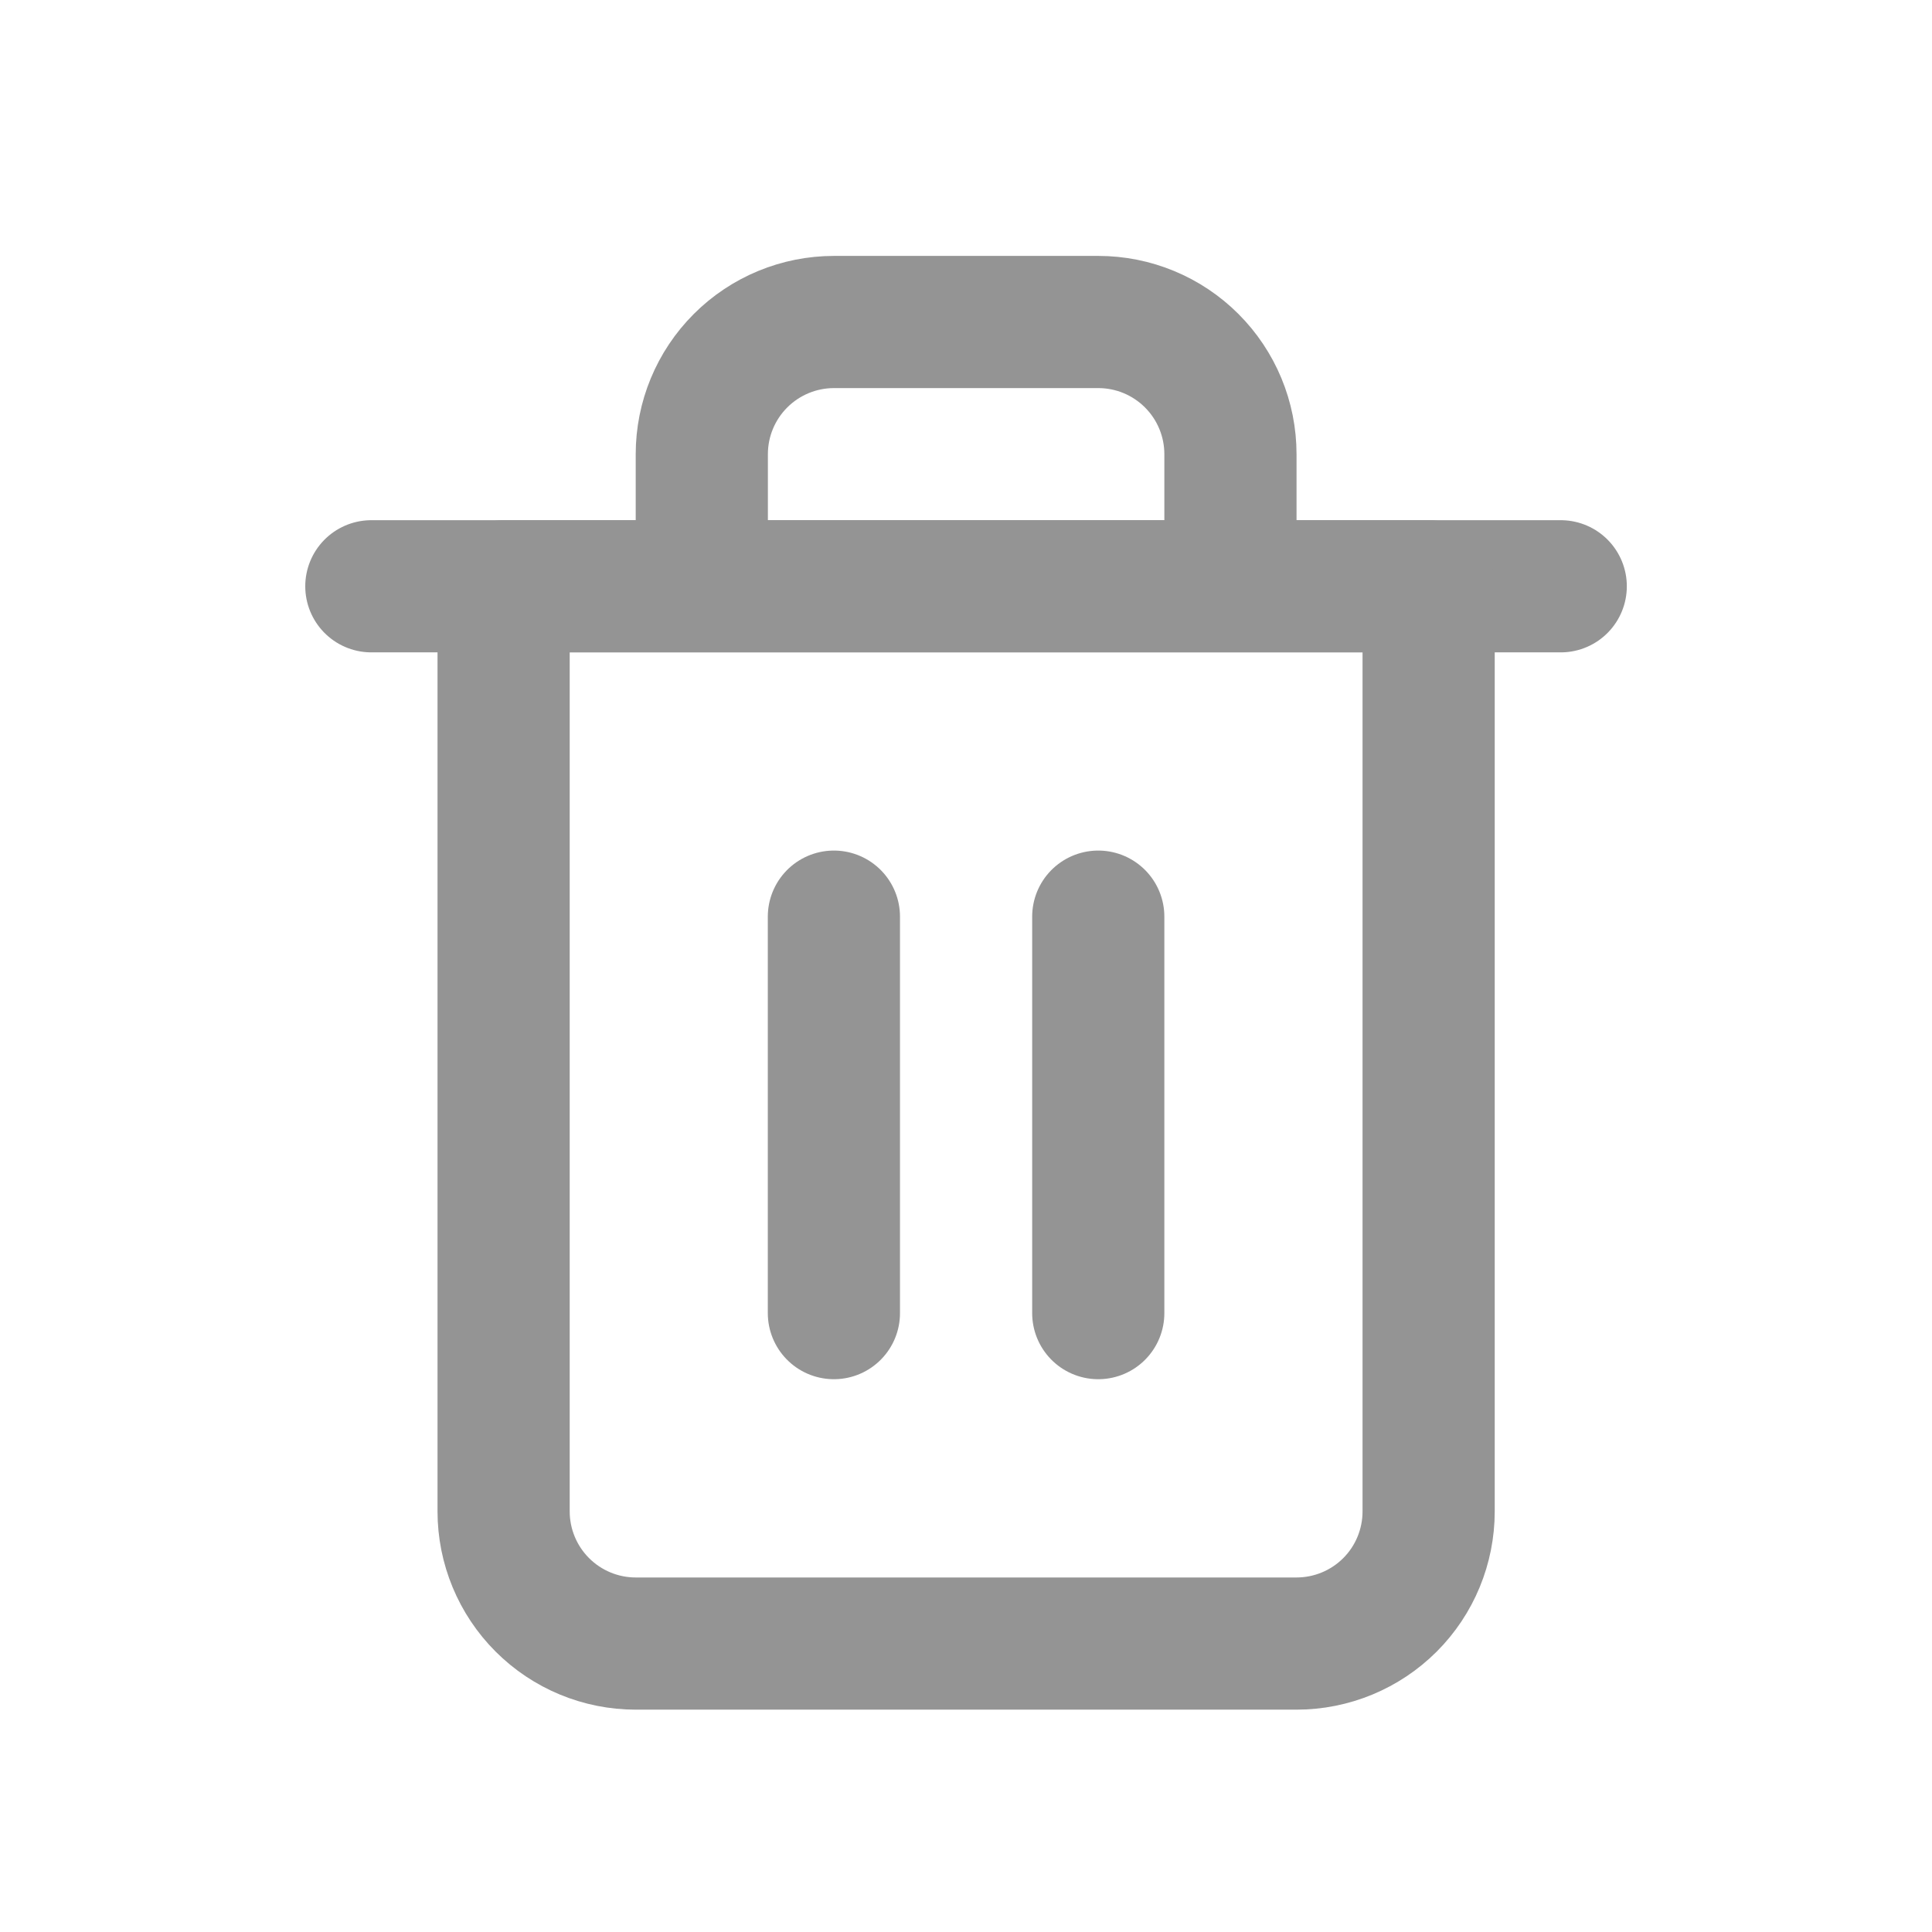
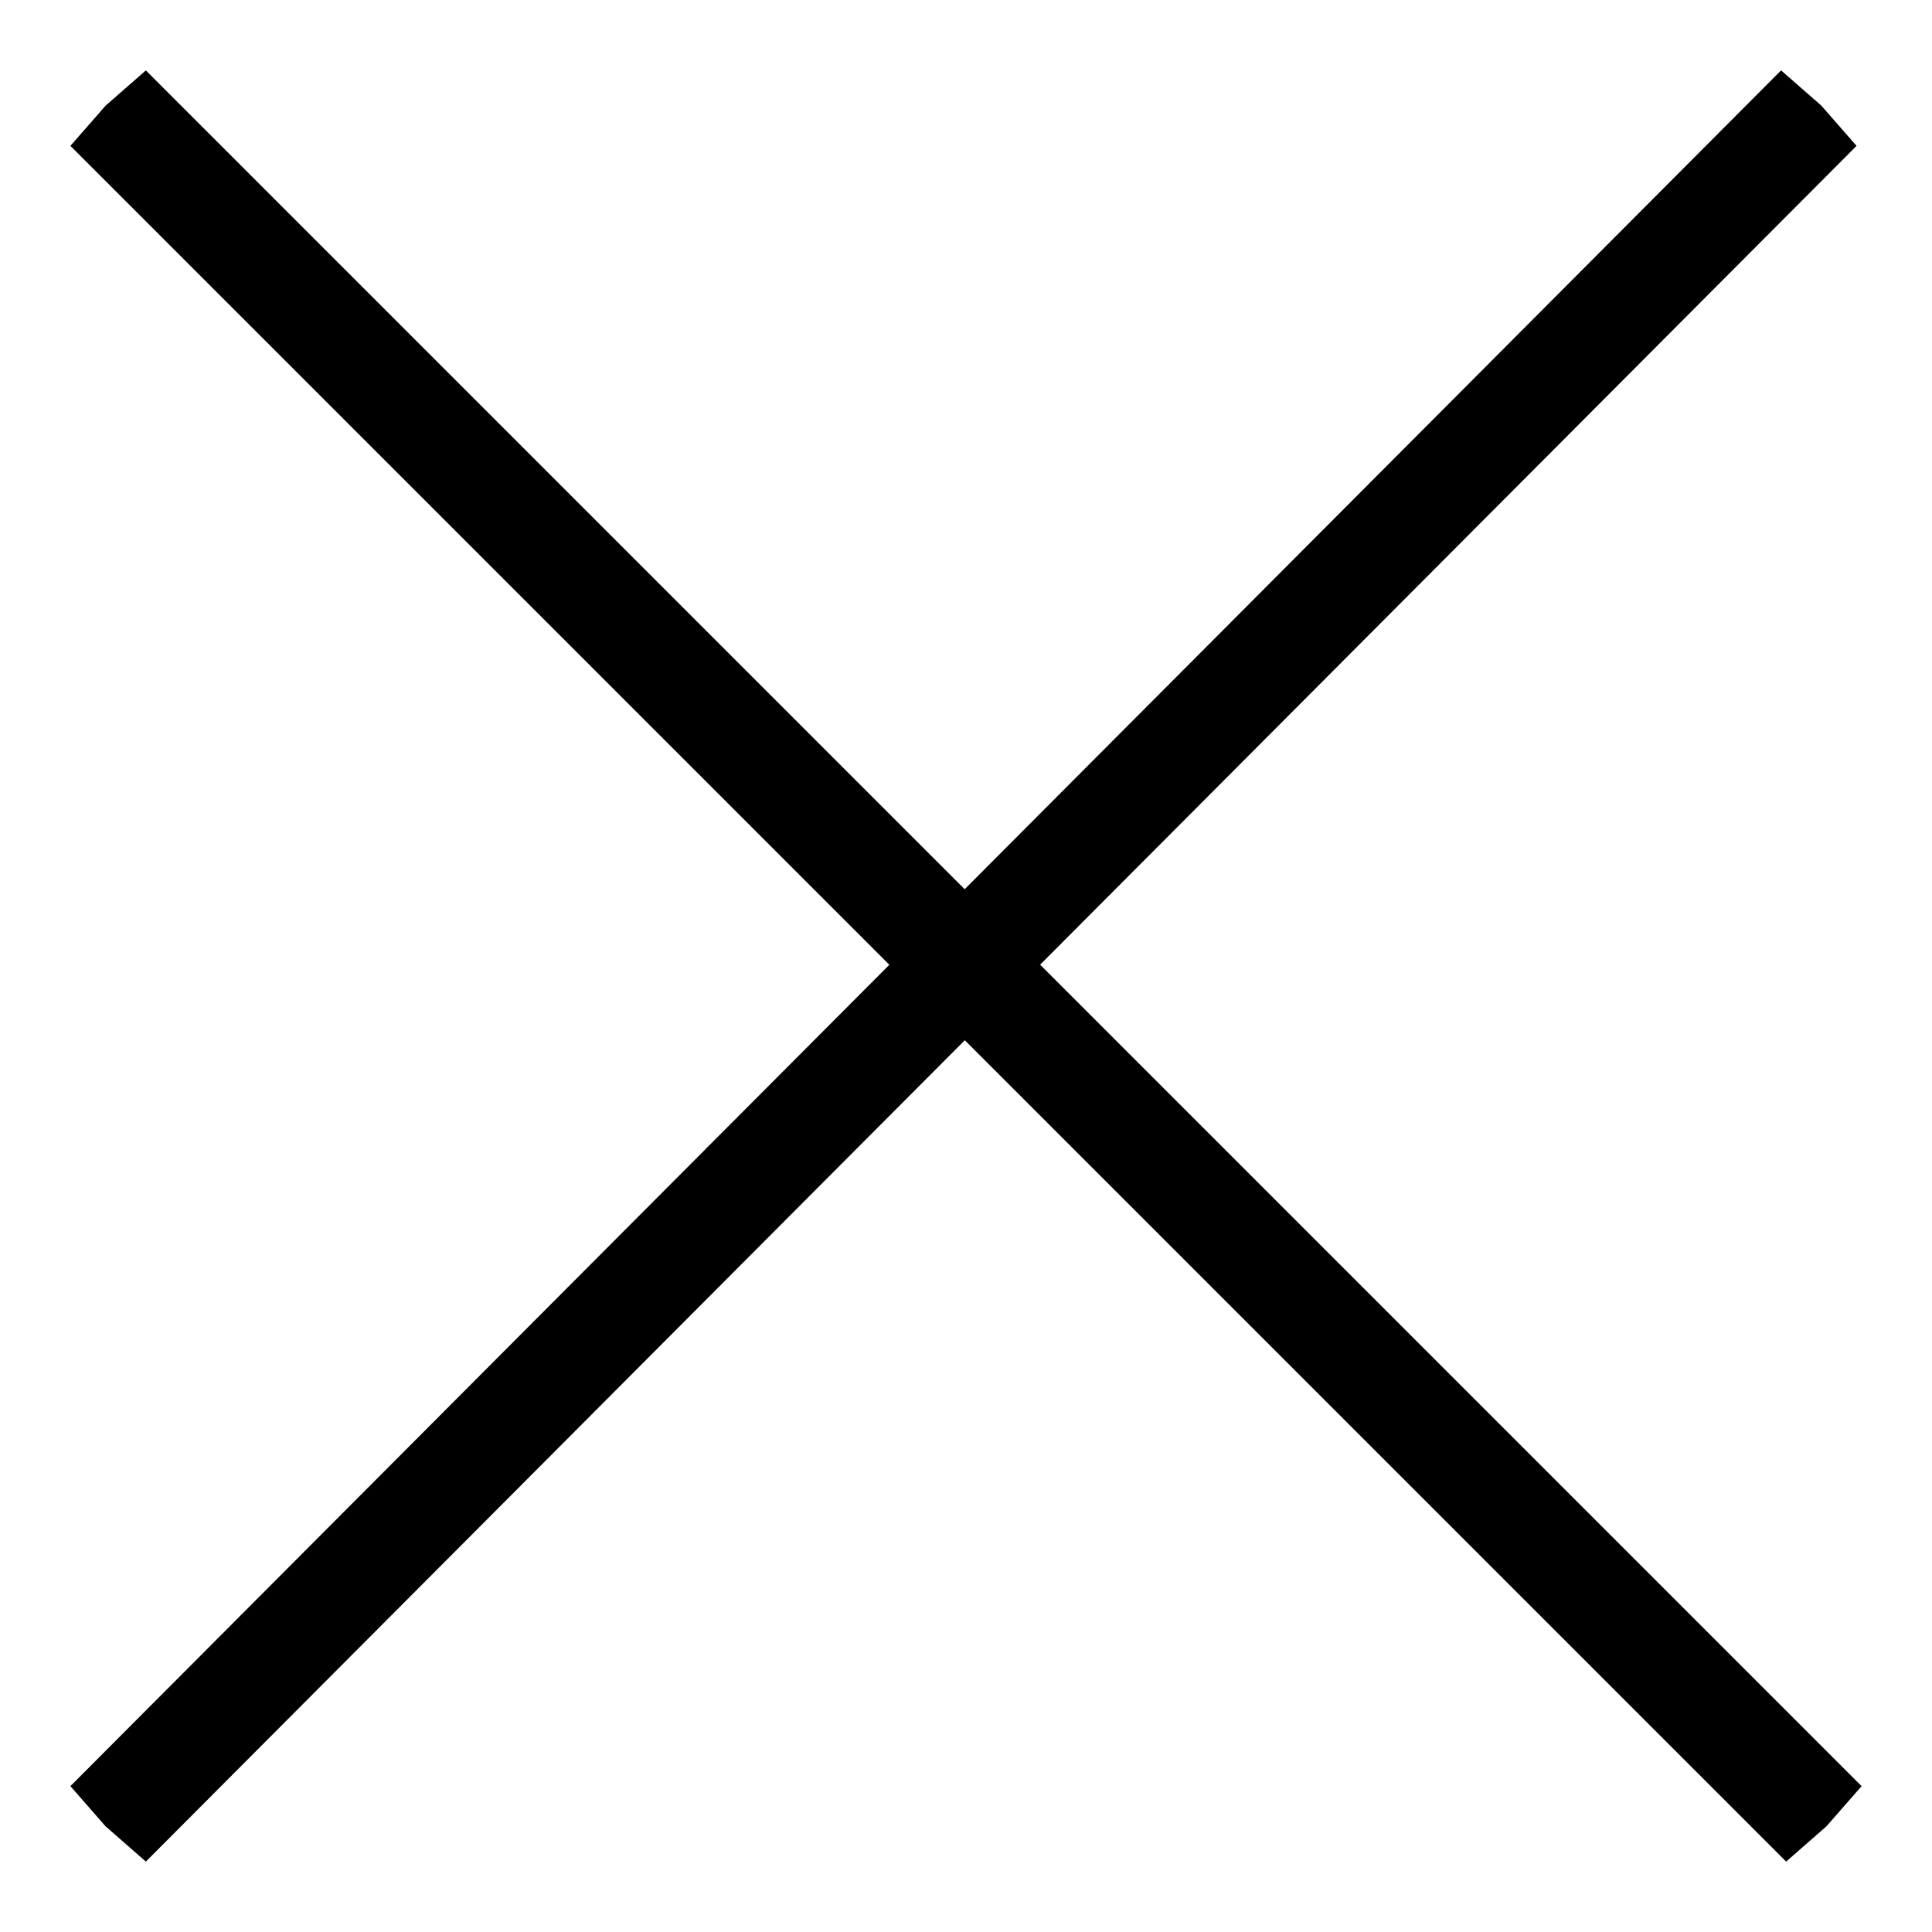
- <svg xmlns="http://www.w3.org/2000/svg" width="24" height="24" viewBox="0 0 24 24" fill="none">
-   <path d="M4.613 7.283H6.255H19.388" stroke="#949494" stroke-width="1.642" stroke-linecap="round" stroke-linejoin="round" />
-   <path d="M8.718 7.283V5.642C8.718 5.206 8.891 4.789 9.199 4.481C9.507 4.173 9.925 4 10.36 4H13.643C14.079 4 14.496 4.173 14.804 4.481C15.112 4.789 15.285 5.206 15.285 5.642V7.283M17.747 7.283V18.775C17.747 19.21 17.575 19.628 17.267 19.936C16.959 20.244 16.541 20.417 16.106 20.417H7.898C7.462 20.417 7.045 20.244 6.737 19.936C6.429 19.628 6.256 19.21 6.256 18.775V7.283H17.747Z" stroke="#949494" stroke-width="1.642" stroke-linecap="round" stroke-linejoin="round" />
-   <path d="M10.359 11.387V16.312" stroke="#949494" stroke-width="1.642" stroke-linecap="round" stroke-linejoin="round" />
-   <path d="M13.643 11.387V16.312" stroke="#949494" stroke-width="1.642" stroke-linecap="round" stroke-linejoin="round" />
+ <svg xmlns="http://www.w3.org/2000/svg" width="18" height="18" viewBox="0 0 18 18" fill="none">
+   <path d="M0.984 17.016L1.359 17.344L17.297 1.359L16.969 0.984L16.594 0.656L0.656 16.641L0.984 17.016ZM17.016 17.016L17.344 16.641L1.359 0.656L0.984 0.984L0.656 1.359L16.641 17.344L17.016 17.016Z" fill="black" />
</svg>
